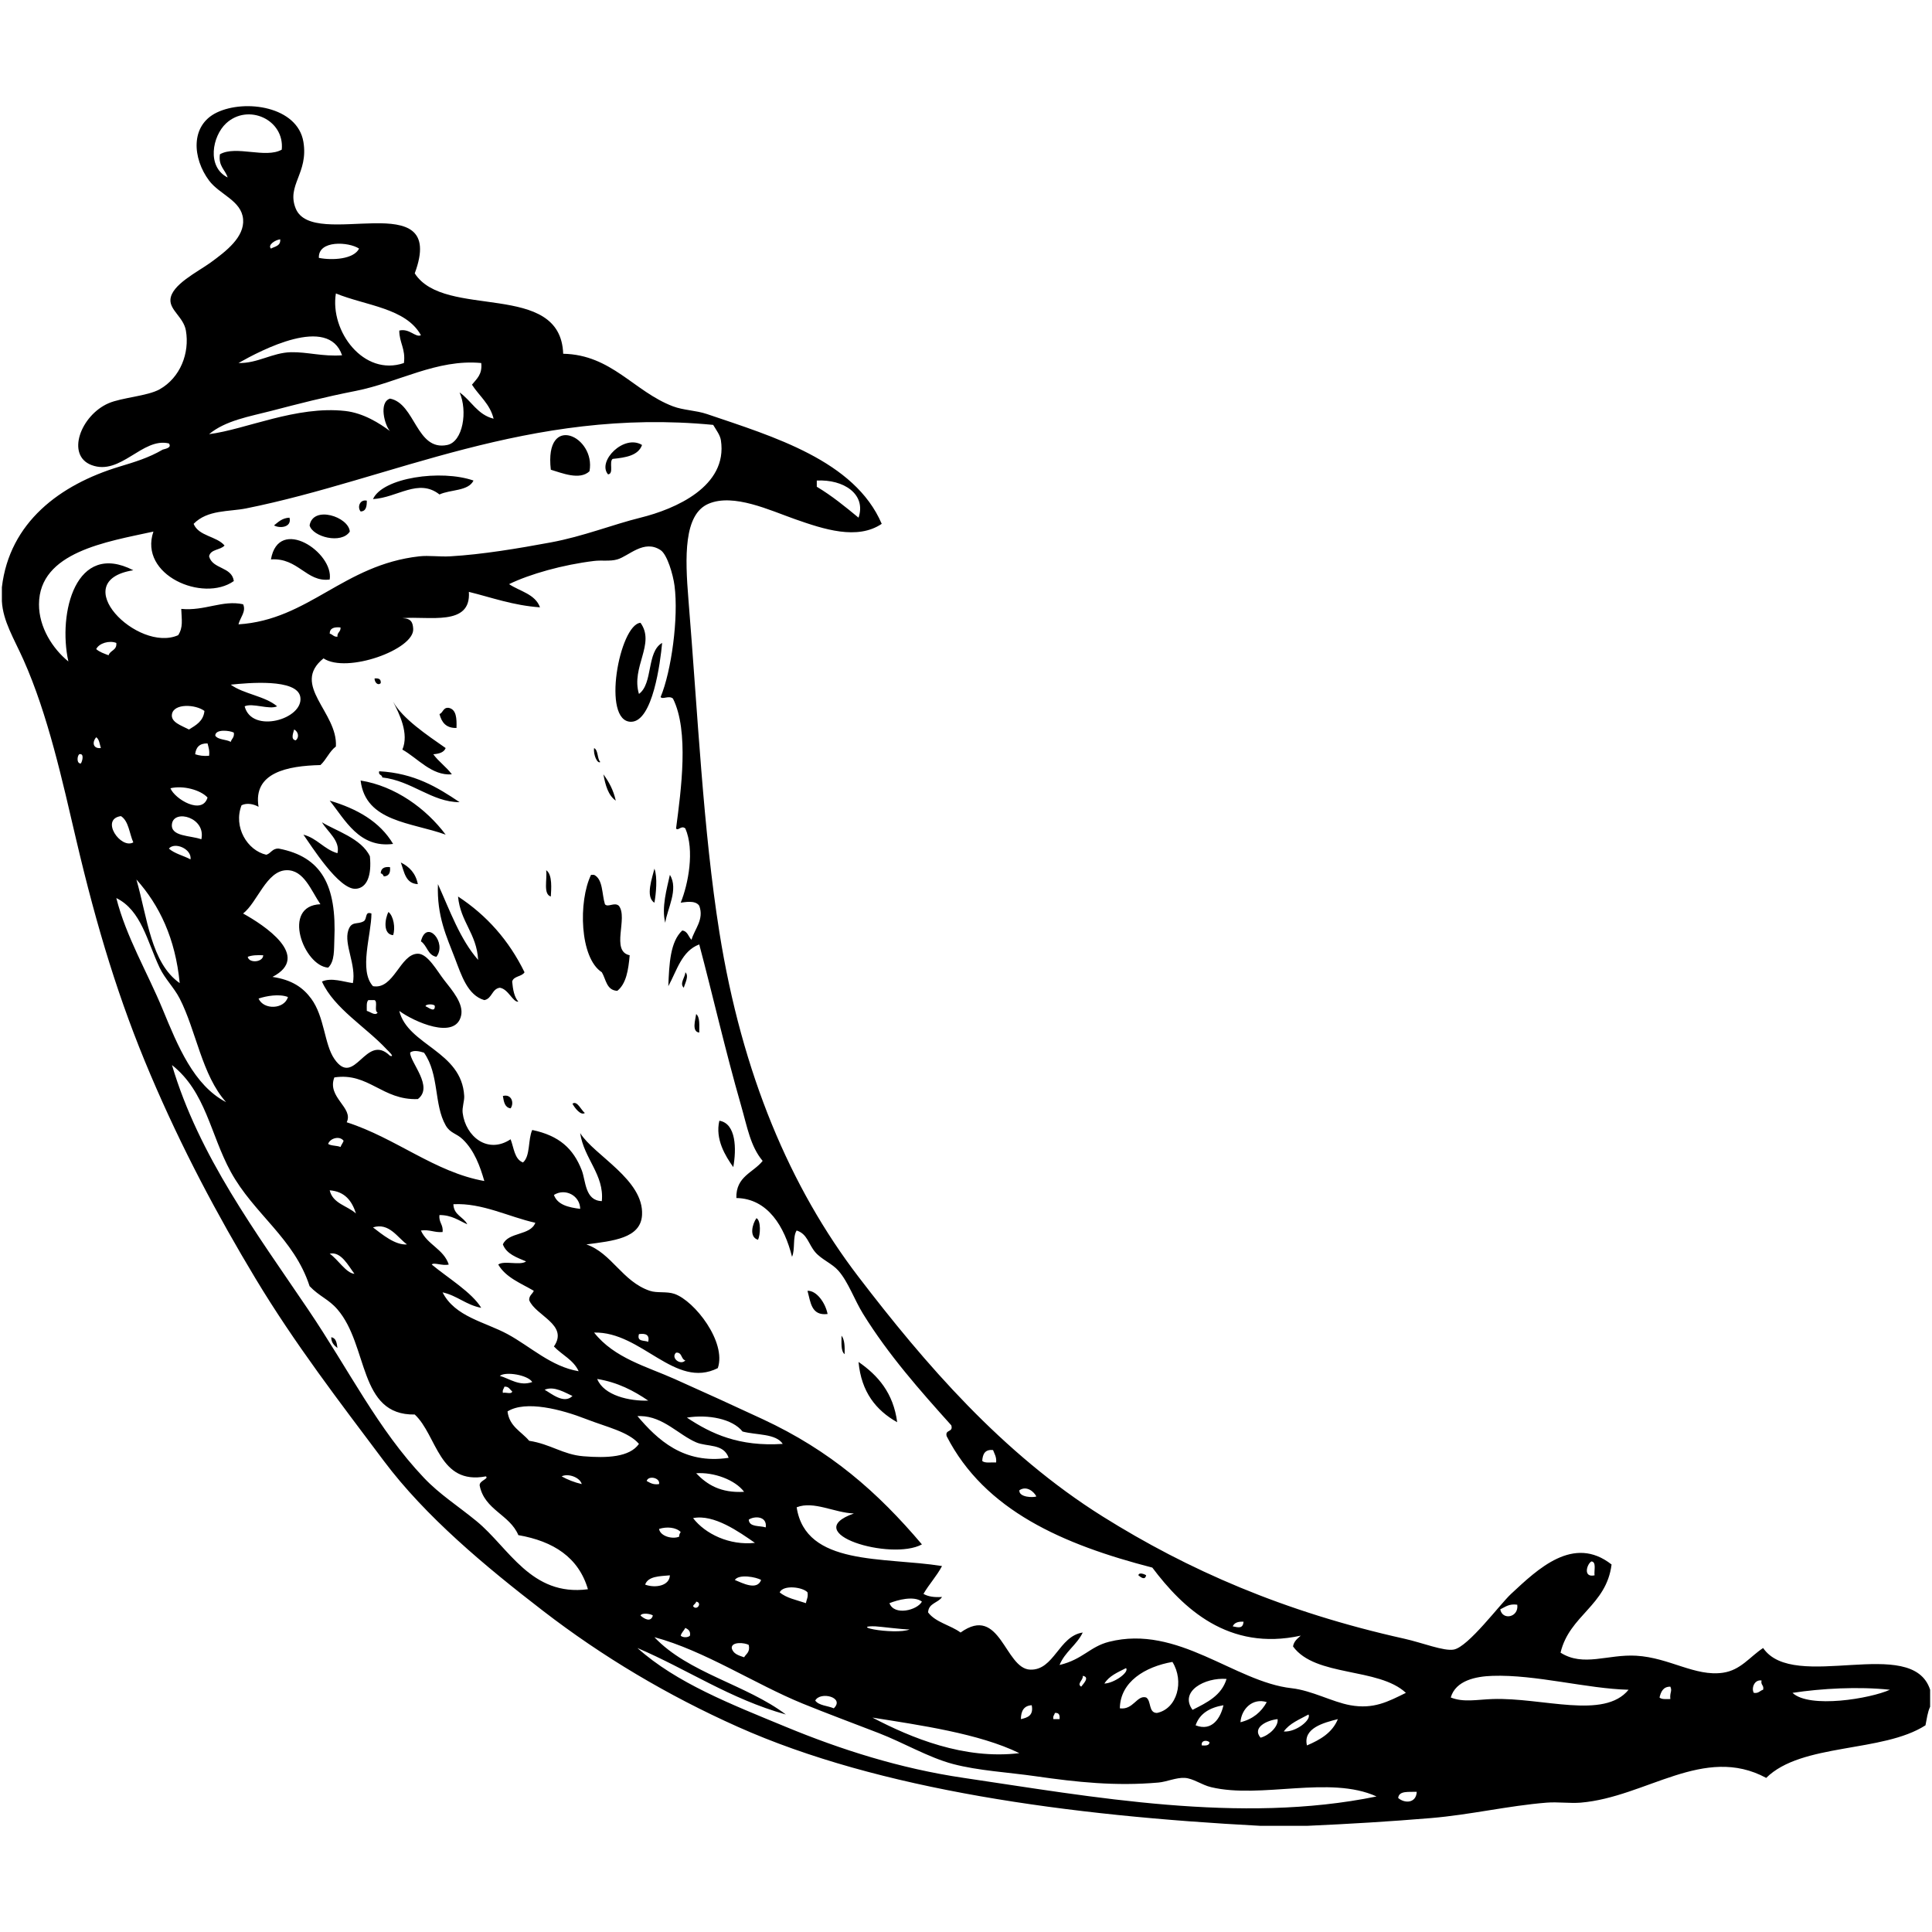
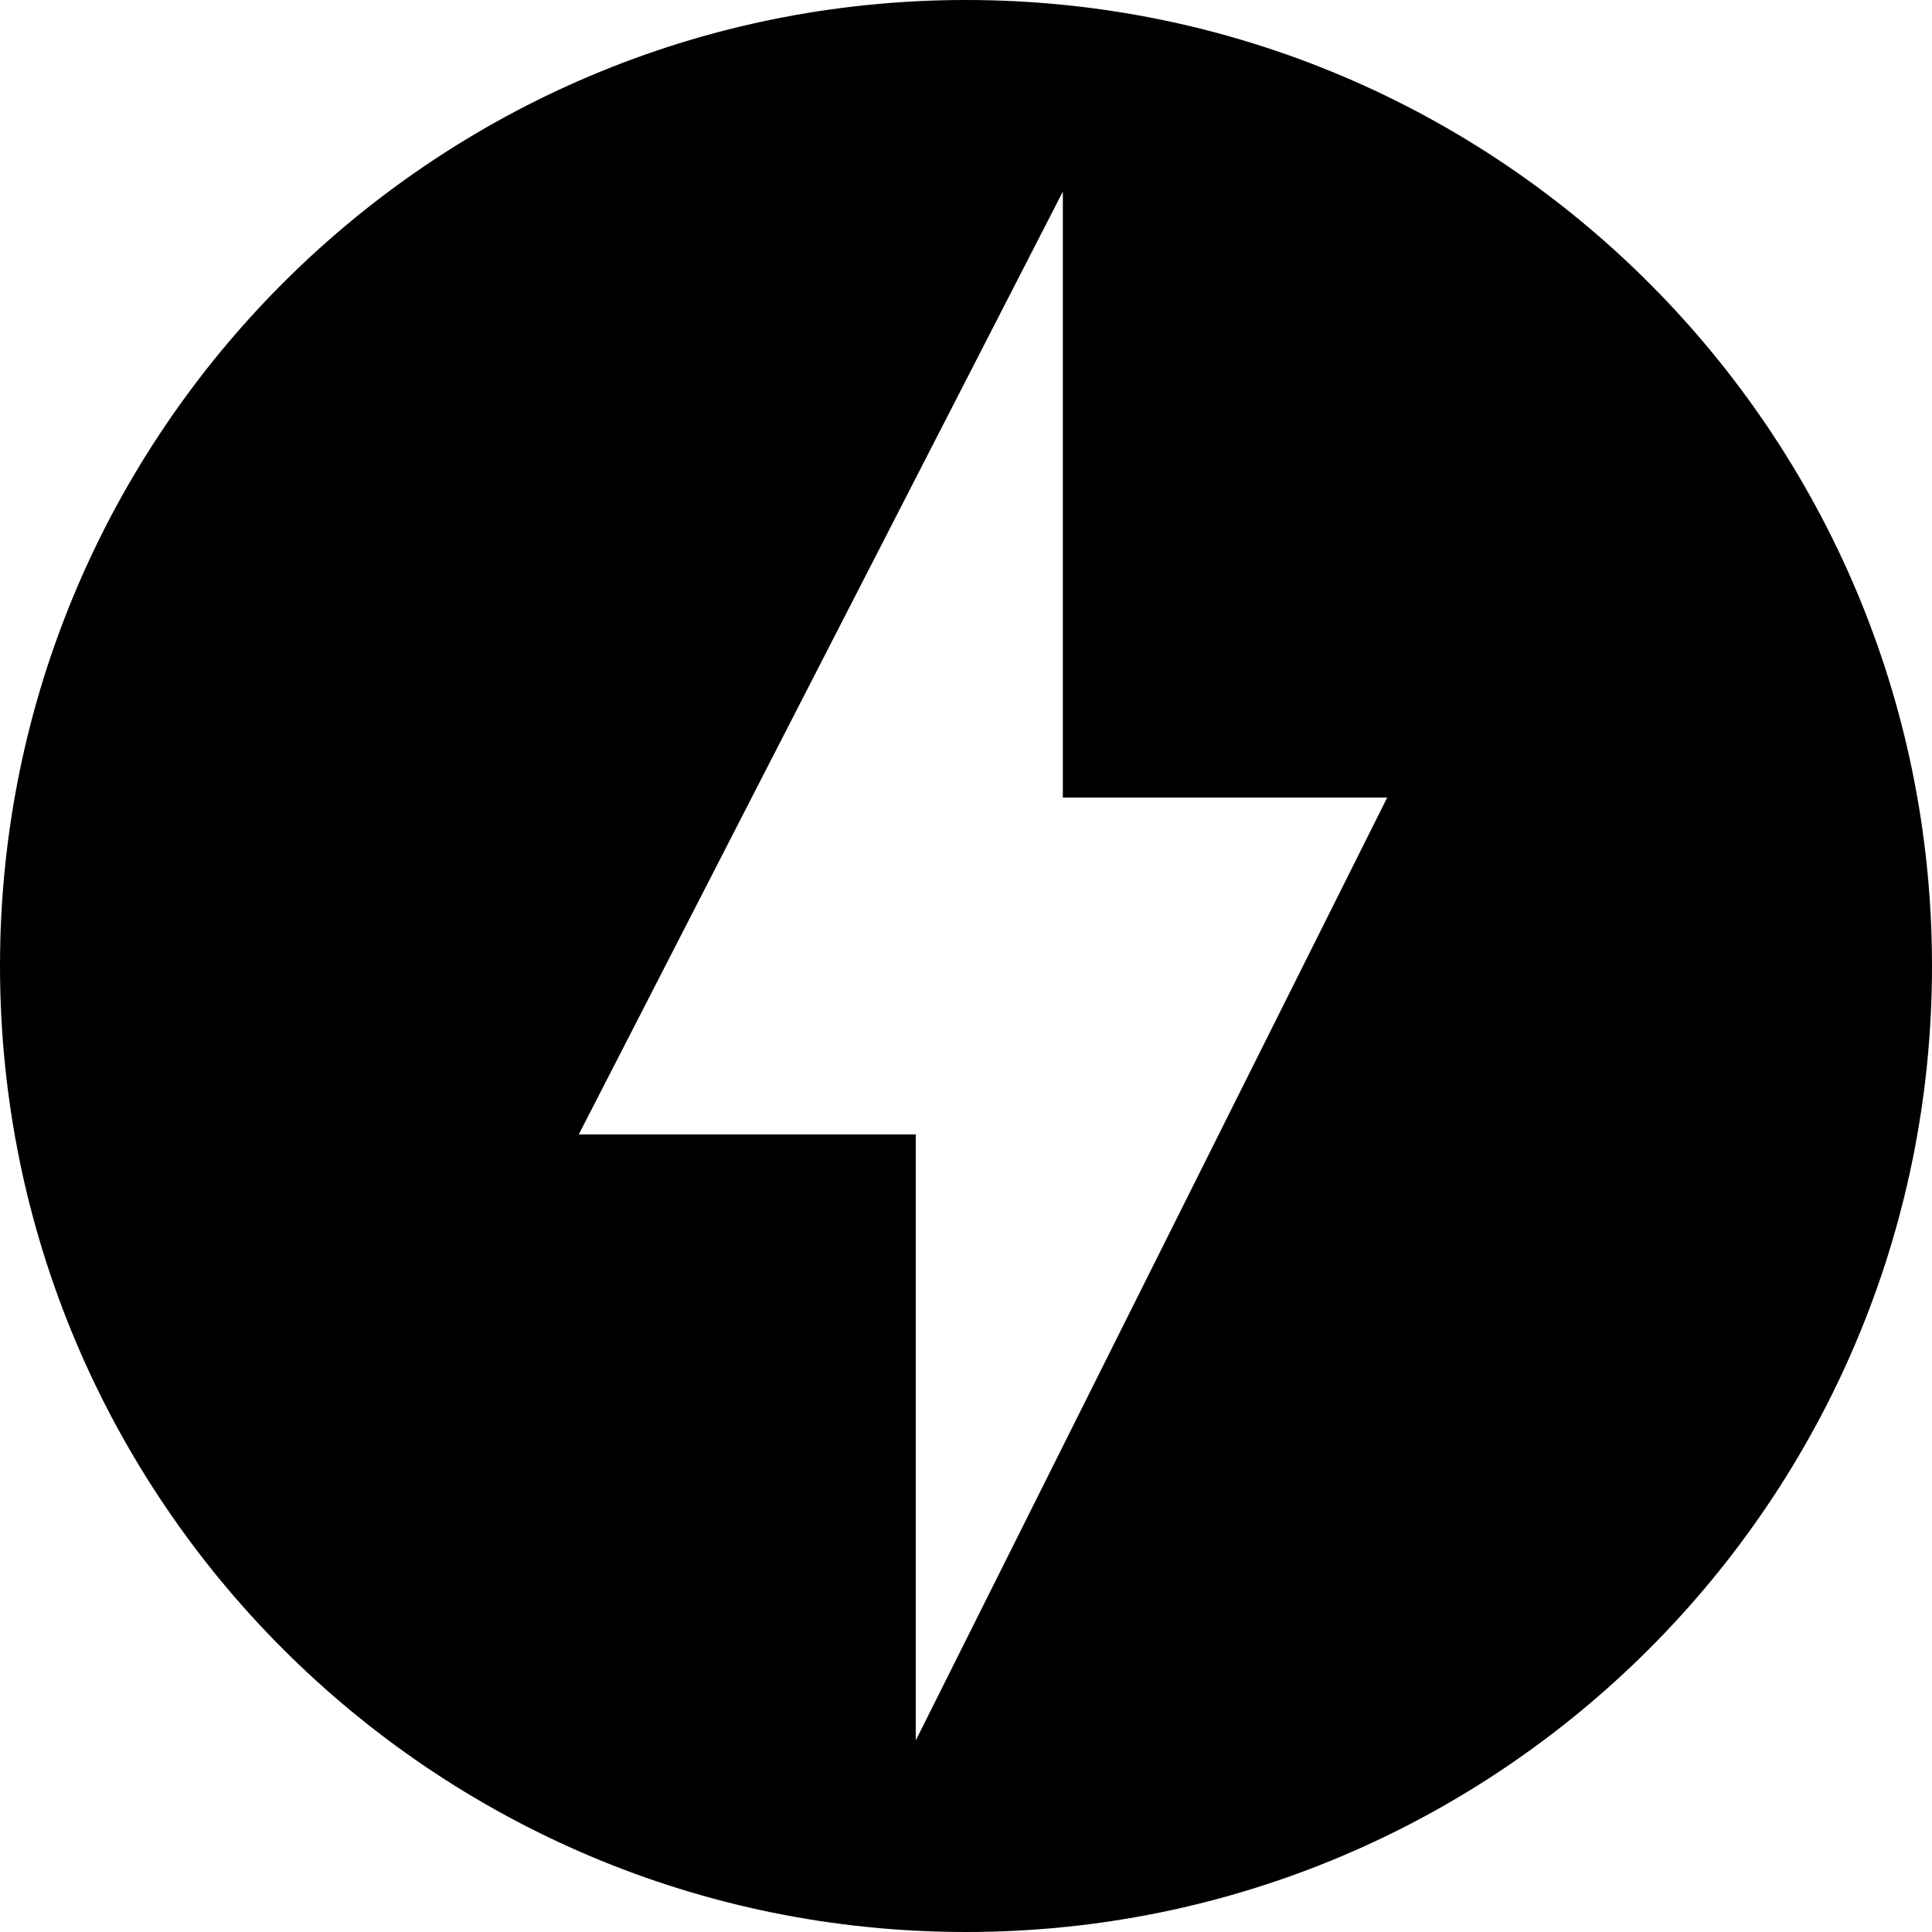
- <svg xmlns="http://www.w3.org/2000/svg" fill="#000000" version="1.1" width="800px" height="800px" viewBox="0 0 512 512" enable-background="new 0 0 512 512" xml:space="preserve">
-   <g id="e6c6b53d3c8160b22dad35a0f7103ecc">
-     <path display="inline" fill-rule="evenodd" clip-rule="evenodd" d="M145.973,124.482c-1.766-15.299,12.003-8.814,10.244,0.41   C153.633,127.35,148.86,125.334,145.973,124.482z M162.363,121.613c3.468-0.354,6.774-0.874,7.787-3.687   c-4.797-2.957-11.965,4.339-9.016,7.787C162.771,125.574,161.323,122.351,162.363,121.613z M116.468,131.038   c2.888-1.343,7.633-0.836,9.016-3.687c-8.596-2.994-24.076-0.784-26.638,4.917C105.399,131.863,110.879,126.663,116.468,131.038z    M97.207,132.679c-1.862-0.391-2.58,1.724-1.638,2.867C97.024,135.498,97.218,134.19,97.207,132.679z M92.699,140.875   c-0.262-3.909-9.718-7.03-10.653-1.639C82.864,142.297,90.491,144.266,92.699,140.875z M76.719,137.188   c-1.953,0.091-2.957,1.142-4.099,2.048C74.106,140.102,77.398,139.792,76.719,137.188z M71.803,148.25   c7.218-0.507,9.415,6.13,15.569,5.327C88.519,146.433,73.837,136.606,71.803,148.25z M169.329,183.899   c-2.152-7.142,4.438-13.272,0.409-18.851c-5.578,0.445-10.402,26.334-2.458,26.23c5.704-0.079,7.715-15.738,8.194-20.898   C171.298,172.754,173.117,181.132,169.329,183.899z M100.896,181.034c0.124-1.083-0.568-1.347-1.639-1.233   C99.284,180.907,100.193,181.772,100.896,181.034z M120.976,192.917c0.079-2.539-0.021-4.897-2.048-5.327   c-1.543-0.175-1.451,1.281-2.46,1.641C117.031,191.397,118.175,192.988,120.976,192.917z M101.306,206.031   c7.857,0.884,13.118,6.552,20.489,6.554c-5.878-3.957-11.985-7.683-21.309-8.194C100.189,205.509,101.3,205.216,101.306,206.031z    M163.183,212.177c-0.611-2.805-1.828-5.005-3.277-6.968C160.439,208.089,161.174,210.768,163.183,212.177z M118.106,221.191   c-5.143-6.882-13.337-12.879-22.537-14.343C96.868,217.841,109.088,217.92,118.106,221.191z M104.175,223.648   c-3.512-5.911-9.533-9.317-16.803-11.471C91.458,217.255,95.201,224.823,104.175,223.648z M85.324,217.914   c1.399,2.429,4.916,4.912,4.099,8.195c-3.593-1.05-5.34-3.949-9.016-4.917c1.952,2.711,9.402,14.729,13.931,14.345   c2.891-0.25,4.198-3.441,3.688-8.606C95.811,222.176,88.76,220.078,85.324,217.914z M106.223,228.568   c0.911,2.505,1.231,5.598,4.509,5.735C110.174,231.448,108.506,229.699,106.223,228.568z M103.354,229.799   c-1.528-0.167-2.403,0.324-2.457,1.636c0.459,0.09,0.638,0.454,0.818,0.819C103.025,232.203,103.521,231.327,103.354,229.799z    M173.427,239.222c0.427-2.316,0.861-6.778,0-9.016C172.901,232.508,170.922,237.686,173.427,239.222z M144.743,230.616   c0.313,2.422-0.858,6.323,1.229,6.97C146.063,235.793,146.481,231.755,144.743,230.616z M164.002,240.042   c-1.189-1.054-2.895,0.539-3.688-0.408c-0.838-2.713-0.491-6.61-2.868-7.787c-0.271,0-0.546,0-0.818,0   c-3.375,6.99-3.042,22.007,2.867,25.814c1.116,1.891,1.225,4.787,4.098,4.92c2.362-1.875,2.942-5.524,3.279-9.428   C161.743,252.076,166.521,243.235,164.002,240.042z M176.297,244.547c0.505-3.628,3.607-8.905,1.229-12.7   C176.741,235.438,175.255,240.499,176.297,244.547z M104.175,247.83c0.653-1.873,0.14-5.05-1.23-6.148   C101.989,243.476,101.433,247.608,104.175,247.83z M111.55,249.467c1.655,1.077,1.782,3.68,4.099,4.098   C118.532,249.885,113.063,243.399,111.55,249.467z M181.623,257.661c0.003,1.256-1.643,2.974-0.409,4.097   C181.451,260.743,182.698,258.631,181.623,257.661z M185.31,273.643c-0.017-1.892,0.231-4.05-0.818-4.915   C184.308,270.187,183.227,273.418,185.31,273.643z M133.269,290.447c0.243,1.526,0.492,3.057,2.048,3.277   C136.322,292.318,135.58,289.828,133.269,290.447z M151.709,292.497c0.57,1.082,2.208,3.231,3.277,2.454   C154.038,294.252,152.944,291.55,151.709,292.497z M190.637,297.005c-1.151,4.879,1.574,9.324,3.689,12.293   C195.192,304.541,195.111,297.729,190.637,297.005z M200.884,328.552c0.619-1.239,0.838-5.057-0.41-5.73   C199.395,324.302,198.433,327.845,200.884,328.552z M219.32,348.226c-0.593-3.011-2.952-6.263-5.325-6.15   C214.825,345.069,214.969,348.754,219.32,348.226z M223.012,353.961c0.017,1.896-0.229,4.059,0.818,4.915   C223.883,356.917,223.855,355.029,223.012,353.961z M87.782,354.372c0.006,1.501,0.809,2.196,1.641,2.869   C89.259,355.898,89.067,354.593,87.782,354.372z M237.764,376.907c-1.009-7.727-5.073-12.404-10.244-15.977   C228.26,368.927,232.179,373.755,237.764,376.907z M303.74,417.478c-0.249-0.232-1.946-0.956-2.05,0   C302.306,417.952,303.416,418.917,303.74,417.478z M511.501,447.802c0,1.506,0,3.003,0,4.508c-0.666,1.385-0.882,3.215-1.231,4.916   c-11.395,7.318-32.803,4.624-42.209,13.935c-16.497-8.887-31.829,5.111-49.17,6.559c-2.865,0.236-6.051-0.241-9.021,0   c-10.246,0.827-20.252,3.223-30.731,4.096c-10.745,0.895-21.512,1.551-32.781,2.05c-4.101,0-8.196,0-12.293,0   c-50.825-2.669-101.077-9.506-138.508-26.228c-18.661-8.338-35.838-18.567-51.632-30.735c-15.37-11.835-31.147-24.993-42.21-39.747   c-11.778-15.711-23.562-30.989-34.012-48.352c-10.081-16.759-19.504-34.412-27.864-54.094   c-8.247-19.408-14.123-38.613-19.672-62.287c-3.627-15.484-7.455-33.015-13.932-47.534c-2.522-5.654-5.458-10.282-5.736-15.574   c0-1.227,0-2.46,0-3.687c2.021-17.212,15.407-27.203,31.143-31.965c3.94-1.191,7.771-2.329,11.474-4.508   c0.241-0.139,2.602-0.38,1.641-1.638c-7.011-1.687-12.779,8.635-20.489,5.737c-6.845-2.574-2.904-13.172,4.508-16.391   c3.46-1.503,10.33-1.894,13.521-3.688c5.502-3.092,7.999-9.625,6.968-15.572c-0.611-3.514-4.258-5.364-4.098-8.196   c0.224-3.949,7.285-7.383,10.653-9.835c4.121-2.999,8.999-6.745,8.606-11.474c-0.414-4.94-6.224-6.514-9.016-10.244   C51.027,42,50.332,33.25,57.458,29.821c7.471-3.595,21.39-1.636,22.949,7.787c1.374,8.305-4.522,11.469-2.051,17.62   c4.604,11.446,40.409-6.672,31.556,17.212c7.874,12.343,38.645,1.784,39.339,21.309c12.834,0.258,18.732,9.997,29.094,13.933   c2.777,1.054,6.084,1.054,9.016,2.048c17.476,5.94,39.132,12.312,46.305,29.095c-6.482,4.367-15.328,1.443-22.946-1.229   c-6.627-2.327-16.287-6.935-22.949-4.099c-6.605,2.813-6.252,14.098-5.327,25.405c2.46,30.102,3.903,61.151,8.194,88.104   c5.993,37.623,18.803,67.756,36.883,91.384c17.49,22.859,38.037,46.796,64.743,63.518c22.535,14.105,47.853,25.234,79.91,32.37   c4.754,1.061,10.501,3.377,13.112,2.869c3.871-0.744,12.201-12.001,15.166-14.75c7.049-6.554,16.534-15.724,26.631-7.789   c-1.372,10.925-11.161,13.433-13.523,23.362c6.071,3.863,12.509,0.366,20.082,0.815c8.812,0.524,15.569,5.577,22.951,4.508   c4.711-0.682,7.069-4.191,10.653-6.554C475.388,448.642,506.78,433.147,511.501,447.802z M422.574,417.478   c-0.174-1.322,0.541-3.543-0.818-3.684C420.574,414.393,419.406,418.16,422.574,417.478z M216.457,128.99   c4.014,2.404,7.548,5.292,11.063,8.199c2.116-6.231-3.957-10.217-11.063-9.837C216.457,127.896,216.457,128.443,216.457,128.99z    M326.688,431.001c1.563,0.329,2.694,0.641,2.869-1.227C328.097,429.679,327.104,430.045,326.688,431.001z M270.136,394.938   c-0.138,1.93,3.755,1.967,4.512,1.639C274.007,395.296,272.065,393.633,270.136,394.938z M260.301,387.154   c0.682,0.69,2.407,0.324,3.688,0.411c0.137-1.501-0.458-2.278-0.819-3.281C261.016,384.048,260.421,385.361,260.301,387.154z    M181.623,219.55c-1.112-0.942-1.919,0.784-2.459,0c1.335-10.166,3.48-25.818-0.819-34.418c-1.063-0.928-2.745,0.326-3.277-0.412   c2.861-6.83,4.793-21.075,3.687-29.504c-0.389-2.971-1.932-8.255-3.687-9.425c-4.41-2.936-8.423,1.576-11.476,2.459   c-1.921,0.56-4.057,0.16-6.146,0.408c-8.263,0.996-17.031,3.46-22.537,6.146c2.87,1.913,6.938,2.624,8.194,6.146   c-7.14-0.505-12.71-2.583-18.851-4.096c0.655,9.245-10.683,6.348-17.619,6.968c2.396,0.052,2.78,1.21,2.869,2.867   c0.285,5.439-17.613,11.885-23.768,7.789c-8.779,7.078,3.863,14.308,3.278,23.358c-1.726,1.279-2.523,3.485-4.098,4.913   c-8.725,0.212-17.902,1.967-16.394,11.066c-1.179-0.688-3.039-1.147-4.508-0.412c-2.23,5.745,1.514,11.981,6.559,13.116   c1.271-0.37,1.567-1.711,3.278-1.639c11.396,2.179,15.408,9.737,14.753,24.174c-0.114,2.486,0.133,5.73-1.639,7.379   c-6.467-0.443-12.463-16.405-2.05-16.8c-2.497-3.674-4.388-9.155-9.016-9.018c-5.305,0.158-7.686,8.542-11.474,11.475   c5.46,3.017,18.283,11.343,7.785,16.801c5.197,0.779,8.097,2.84,10.244,5.734c3.578,4.832,3.464,12.072,6.148,15.985   c5.431,7.922,8.298-7.106,14.75-0.823c1.524,0.524-0.671-1.48-0.819-1.635c-5.535-5.976-13.977-10.874-17.21-18.031   c2.485-1.139,5.816,0.104,8.194,0.408c0.94-4.814-2.405-10.262-1.229-13.936c0.847-2.634,2.41-1.474,4.099-2.456   c0.993-0.578,0.216-2.73,2.05-2.048c-0.011,5.626-3.401,15.094,0.407,19.259c5.561,0.998,7.167-8.565,11.886-8.605   c2.636-0.023,5.127,4.617,6.965,6.966c2.208,2.819,5.209,6.283,4.508,9.423c-1.476,6.62-12.594,1.58-16.391-1.23   c2.314,9.186,16.553,10.612,17.21,22.543c0.075,1.331-0.597,3.031-0.409,4.504c0.805,6.296,6.676,10.975,12.702,6.97   c0.886,2.258,1.002,5.285,3.281,6.146c1.996-1.688,1.287-6.089,2.457-8.608c7.15,1.497,10.883,4.94,13.112,10.654   c1.104,2.827,0.819,8.067,5.327,8.196c0.69-6.986-4.784-11.315-5.735-18.031c3.673,5.926,16.922,12.338,16.392,21.72   c-0.352,6.188-7.706,6.861-14.753,7.785c6.716,2.308,9.529,9.83,16.801,12.292c1.954,0.666,4.464,0.096,6.556,0.823   c5.321,1.851,13.829,12.759,11.476,19.67c-11.338,5.714-20.184-9.73-32.784-9.423c5.313,6.774,14.004,9.028,21.309,12.293   c7.862,3.51,15.734,7.106,23.358,10.653c17.972,8.359,30.447,19.296,42.209,33.193c-8.161,4.45-32.897-2.952-18.031-8.2   c-5.171-0.175-10.644-3.418-15.164-1.634c2.396,15.636,22.968,13.095,38.522,15.569c-1.416,2.682-3.412,4.786-4.919,7.377   c1.199,0.707,2.856,0.965,4.919,0.819c-0.996,1.597-3.589,1.601-3.69,4.096c1.992,2.653,5.935,3.356,8.606,5.327   c10.531-7.552,11.712,9.581,18.44,9.835c6.358,0.237,7.577-8.899,13.936-9.835c-1.598,3.323-4.725,5.111-6.146,8.608   c6.226-1.505,8.001-4.857,13.107-6.15c18.298-4.629,33.298,10.612,48.355,12.297c5.414,0.603,10.796,3.643,15.573,4.508   c6.176,1.114,9.973-0.919,14.751-3.277c-7.277-6.795-23.986-4.149-29.912-12.297c0.229-1.409,1.193-2.083,2.05-2.865   c-19.18,4.213-31.256-7.281-39.34-18.031c-23.662-6.112-44.421-15.133-54.504-34.831c-0.484-1.855,1.817-0.915,1.233-2.87   c-8.319-9.257-16.634-18.655-23.358-29.505c-2.324-3.746-3.915-8.454-6.558-11.473c-1.674-1.913-4.483-2.966-6.146-4.92   c-1.821-2.142-2.069-4.824-4.92-5.734c-1.096,1.634-0.361,5.098-1.227,6.965c-1.971-7.913-6.362-15.428-14.752-15.573   c-0.156-5.755,4.493-6.703,6.965-9.835c-3.254-3.913-4.038-8.841-5.736-14.75c-4.128-14.359-7.539-29.359-11.066-42.62   c-4.674,1.745-5.913,6.926-8.194,11.065c0.225-5.92,0.502-11.792,3.689-14.755c1.457,0.183,1.617,1.664,2.457,2.46   c0.77-2.792,3.412-5.396,2.048-9.014c-1.058-1.634-4.151-0.872-4.915-0.819C182.414,234.271,184.112,225.289,181.623,219.55z    M346.357,462.557c3.543-1.514,6.732-3.377,8.192-6.97C350.698,456.552,345.268,458.007,346.357,462.557z M346.765,454.36   c-2.37,1.313-5.036,2.341-6.554,4.508C343.608,459.071,347.588,455.661,346.765,454.36z M334.064,460.506   c2.32-0.619,4.803-3.015,4.508-4.919C335.878,455.857,331.711,457.778,334.064,460.506z M335.703,451.079   c-3.688-1.165-6.699,1.722-6.97,5.331C332.019,455.595,334.243,453.72,335.703,451.079z M324.226,451.902   c-3.602,0.628-6.296,2.162-7.377,5.323C321.252,458.972,323.506,455.188,324.226,451.902z M318.491,462.557   c1.015,0.058,1.987,0.074,2.05-0.823C319.926,461.084,318.204,461.134,318.491,462.557z M325.049,444.933   c-5.734-0.44-12.592,3.281-9.016,8.196C319.851,451.208,323.718,449.341,325.049,444.933z M296.771,452.722   c3.581,0.503,4.517-3.593,6.97-2.874c1.423,0.898,0.558,4.088,2.865,4.101c5.36-1.09,7.29-8.404,4.097-13.523   C303.479,441.697,296.87,445.673,296.771,452.722z M298.409,442.067c-2.175,1.102-4.491,2.059-5.734,4.096   C295.356,446.047,299.349,443.09,298.409,442.067z M286.94,444.117c0.229,1.09-1.688,2.084-0.416,2.865   C286.865,446.467,289.02,444.441,286.94,444.117z M279.563,453.948c-0.129,0.558-0.586,0.782-0.407,1.639c0.541,0,1.09,0,1.639,0   C280.906,454.514,280.64,453.827,279.563,453.948z M273.417,451.902c-2.071,0.116-2.854,1.518-2.87,3.685   C272.331,455.191,273.957,454.63,273.417,451.902z M232.024,431.001c-2.525-0.111-3.295,0.279-0.407,0.824   c2.751,0.507,7.604,0.773,9.426,0C238.88,431.8,233.291,431.06,232.024,431.001z M244.321,424.447   c-2.144-1.63-6.454-0.449-8.605,0.408C236.957,428.265,243.051,426.751,244.321,424.447z M231.21,455.179   c10.22,5.356,24.292,11.203,38.926,9.424C259.502,459.396,243.688,457.175,231.21,455.179z M216.046,450.671   c0.979,1.344,3.291,1.352,4.915,2.051C223.986,449.798,217.337,448.151,216.046,450.671z M177.525,417.478   c-2.766,0.241-5.776,0.233-6.556,2.462C173.604,420.917,177.417,420.31,177.525,417.478z M169.738,428.132   c0.963,0.873,2.734,1.913,3.279,0C172.593,427.699,170.092,427.288,169.738,428.132z M174.656,393.3   c0.372-1.713-2.891-2.361-3.277-0.818C172.277,392.946,173.055,393.537,174.656,393.3z M179.985,407.231   c-0.02-0.562,0.193-0.898,0.409-1.227c-1.221-1.261-3.69-1.485-5.738-0.819C174.984,407.156,178.266,407.979,179.985,407.231z    M180.395,433.463c0.524,0.558,1.934,0.558,2.458,0c0.193-1.289-0.512-1.676-1.229-2.054   C181.256,432.137,180.634,432.606,180.395,433.463z M193.099,386.335c-1.335-3.859-5.688-2.841-8.607-4.097   c-4.691-2.021-8.696-6.845-14.753-6.965c-0.272,0-0.547,0-0.817,0C174.19,381.481,181.162,388.152,193.099,386.335z    M171.788,371.177c-3.825-2.599-8.015-4.832-13.523-5.738C160.016,369.834,166.832,371.348,171.788,371.177z M184.491,390.431   c2.873,3.003,6.479,5.273,12.704,4.916C194.802,392.136,189.084,390.077,184.491,390.431z M200.063,408.874   c-4.219-2.924-10.855-7.668-16.391-6.559C186.874,406.491,193.311,409.618,200.063,408.874z M184.491,424.447   c-0.099,0.583-0.674,0.687-0.819,1.223C184.682,426.988,186.202,424.722,184.491,424.447z M193.916,436.74   c0.348,1.563,1.853,1.971,3.279,2.458c0.555-0.948,1.646-1.36,1.229-3.277C197.428,435.322,193.846,434.977,193.916,436.74z    M201.703,418.709c-1.269-0.777-5.897-1.646-6.968,0C196.723,419.516,200.628,421.604,201.703,418.709z M202.932,404.773   c0.41-3.048-3.038-3.061-4.508-2.05C198.562,404.773,201.274,404.25,202.932,404.773z M207.439,382.646   c-1.851-2.795-6.992-2.296-10.654-3.277c-2.682-3.368-9.095-4.591-14.752-3.688C188.512,379.997,195.881,383.415,207.439,382.646z    M206.62,421.985c1.76,1.519,4.519,2.038,6.966,2.87c0.131-0.965,0.646-1.539,0.409-2.87   C212.802,420.609,207.625,419.898,206.62,421.985z M171.788,355.599c0.41-1.912-0.715-2.287-2.459-2.046   C168.711,355.674,170.755,355.129,171.788,355.599z M181.623,360.519c-1.197-0.304-0.794-2.208-2.459-2.05   C177.654,359.854,180.374,361.962,181.623,360.519z M153.348,363.388c-1.36-3.007-4.425-4.316-6.556-6.558   c3.996-5.789-4.92-8.159-6.557-12.293c-0.019-1.247,0.865-1.593,1.229-2.462c-3.443-2.017-7.419-3.505-9.426-6.961   c1.585-1.147,5.81,0.341,7.375-0.823c-2.482-1.069-5.162-1.938-6.146-4.508c1.437-3.344,7.279-2.279,8.605-5.735   c-7.059-1.559-14.072-5.31-21.72-4.919c0.087,2.919,2.685,3.326,3.688,5.327c-2.267-1.007-4.101-2.458-7.375-2.458   c-0.245,2.021,1.064,2.487,0.821,4.508c-2.235,0.183-3.368-0.731-5.739-0.407c1.69,3.771,6.024,4.902,7.378,9.016   c-1.676,0.424-3.951-0.666-4.508,0c4.326,3.593,10.644,7.381,13.111,11.469c-4.025-0.748-6.329-3.227-10.242-4.096   c3.276,6.487,11.253,7.839,17.21,11.065C140.594,356.854,146.058,362.178,153.348,363.388z M144.332,368.304   c1.713,0.936,5.123,3.908,7.377,1.643C149.809,369.105,146.82,367.193,144.332,368.304z M141.055,366.253   c-1.153-1.867-7.036-2.861-8.604-1.639C135.125,365.384,137.645,367.459,141.055,366.253z M133.678,367.484   c-0.129,0.557-0.582,0.781-0.409,1.643c0.721-0.237,2.407,0.49,2.459-0.412C135.092,368.258,134.873,367.384,133.678,367.484z    M128.351,312.982c-1.118-3.851-2.611-8.071-5.736-11.062c-1.683-1.613-3.313-1.58-4.508-3.693   c-3.167-5.572-1.649-13.439-5.737-19.254c-0.967-0.315-2.832-0.811-3.688,0c0.077,2.687,6.313,9.058,2.051,12.293   c-9.424,0.374-13.052-7.128-22.128-5.739c-2.044,5.294,5.182,8.014,3.276,11.886C104.917,301.597,115.27,310.662,128.351,312.982z    M98.846,325.275c2.408,1.834,5.889,4.766,9.016,4.508C105.385,328.028,103.106,323.895,98.846,325.275z M94.338,321.591   c-1.063-3.307-2.906-5.835-6.966-6.146C88.198,318.987,92.047,319.512,94.338,321.591z M87.372,332.245   c2.194,1.501,4.373,5.181,6.557,5.327C92.332,335.48,90.386,331.559,87.372,332.245z M90.242,303.967   c0.212-0.607,0.604-1.031,0.819-1.639c-1.051-1.447-3.642-0.657-4.097,0.823C87.77,303.709,89.304,303.543,90.242,303.967z    M153.759,320.359c-0.058-3.526-3.975-5.572-6.967-3.685C147.74,319.278,150.597,319.969,153.759,320.359z M115.236,266.682   c0.069-0.678-2.523-0.678-2.457,0C113.341,266.806,115.251,268.532,115.236,266.682z M99.258,265.039c-0.547,0-1.094,0-1.641,0   c-0.563,0.527-0.405,1.784-0.41,2.865c0.749,0.112,2.298,1.48,2.87,0.415C99.063,267.962,100.195,265.467,99.258,265.039z    M68.521,264.627c1.358,3.09,6.855,2.861,7.787-0.407C73.976,263.317,70.541,263.945,68.521,264.627z M69.753,253.153   c-1.585-0.079-3.021-0.013-4.101,0.412C65.971,255.353,69.742,255.035,69.753,253.153z M73.439,187.18   c-2.106,0.973-6.498-0.975-8.604,0c1.865,7.383,15.688,3.408,14.753-2.46c-0.794-4.978-13.939-3.745-18.441-3.277   C64.636,183.963,70.182,184.427,73.439,187.18z M57.049,194.965c0.771,1.142,2.89,0.934,4.098,1.639   c0.237-0.854,1.017-1.168,0.819-2.458C60.891,193.578,57.023,193.131,57.049,194.965z M77.949,193.327   c-0.221,0.894-0.994,2.651,0.407,2.869C79.332,195.508,79.128,193.921,77.949,193.327z M89.423,168.739   c-0.108-1.198,0.925-1.256,0.819-2.458c-1.666-0.163-2.857,0.149-2.87,1.638C88.152,168.097,88.401,168.802,89.423,168.739z    M89.013,77.767c-1.632,10,7.378,22.097,18.029,18.439c0.497-3.774-1.225-5.329-1.229-8.604c2.718-0.659,4.318,1.951,5.736,1.229   C107.563,81.618,96.96,81.021,89.013,77.767z M84.503,68.342c3.602,0.713,9.255,0.352,10.656-2.459   C92.438,64.065,84.274,63.578,84.503,68.342z M74.668,39.656c0.788-7.959-8.938-12.357-14.75-6.965   c-3.633,3.368-5.211,11.502,0.409,14.343c-0.638-2.096-2.501-2.963-2.048-6.146C62.55,38.446,70.381,42.079,74.668,39.656z    M71.803,65.882c1.042-0.595,2.607-0.666,2.458-2.458C73.001,63.551,70.854,64.909,71.803,65.882z M63.195,96.206   c5.11,0.121,8.963-2.761,13.933-2.867c4.302-0.091,8.402,1.189,13.523,0.819C86.994,83.425,69.225,92.798,63.195,96.206z    M55.41,115.057c9.669-1.229,23.14-7.591,36.061-6.146c4.874,0.544,9.143,3.287,11.883,5.327c-1.397-1.491-3.052-7.61,0-8.604   c6.725,1.281,6.949,13.987,15.162,12.293c4.184-0.863,5.458-8.979,3.279-13.933c3.127,2.2,4.738,5.916,9.016,6.967   c-0.976-3.942-3.813-6.023-5.736-9.016c1.208-1.522,2.79-2.674,2.457-5.739c-11.727-1.127-22.136,5.203-33.193,7.377   c-8.581,1.69-14.967,3.364-22.535,5.327C66.114,110.385,59.783,111.42,55.41,115.057z M20.988,199.884   c-0.563,0.522-0.714,2.448,0.409,2.458C21.734,202.045,22.497,199.506,20.988,199.884z M35.328,151.12   c-17.969,2.851,1.184,21.961,11.886,17.212c1.355-2.081,0.934-3.988,0.819-6.97c6.235,0.611,10.926-2.426,16.393-1.227   c0.882,1.905-0.786,3.518-1.23,5.325c18.593-1.179,27.799-15.788,47.943-18.029c2.503-0.279,5.356,0.164,8.198,0   c8.483-0.495,17.88-2.067,26.636-3.689c8.591-1.588,16.446-4.747,23.766-6.554c9.187-2.271,23.163-8.271,21.311-20.491   c-0.212-1.391-1.177-2.641-2.05-4.098c-48.834-4.722-85.346,14.422-123.754,22.129c-4.614,0.925-10.224,0.31-13.934,4.096   c1.342,3.302,6.058,3.231,8.194,5.737c-1.068,1.252-3.709,0.932-4.096,2.87c0.904,3.466,6.042,2.694,6.556,6.558   c-8.157,5.75-25.261-1.584-21.309-13.114c-12.325,2.701-30.27,5.385-30.323,19.26c-0.025,6.115,3.62,11.771,7.784,15.162   C15.297,162.387,20.092,143.297,35.328,151.12z M50.492,227.749c0.373-2.775-4.188-4.718-5.736-2.867   C46.266,226.239,48.63,226.74,50.492,227.749z M36.149,233.076c2.898,10.076,3.841,22.113,11.474,27.456   C46.474,248.704,42.277,239.925,36.149,233.076z M53.36,222.422c1.276-5.785-7.211-8.051-7.785-4.099   C45.074,221.765,50.501,221.365,53.36,222.422z M55,211.356c-1.85-2.023-6.493-3.277-9.834-2.458   C46.345,211.799,53.599,216.092,55,211.356z M50.083,193.327c1.851-1.154,3.815-2.198,4.096-4.92   c-2.378-1.78-8.071-2.031-8.604,0.824C45.172,191.389,48.064,192.264,50.083,193.327z M55.41,200.292   c0.179-1.408-0.162-2.295-0.41-3.279c-2.102-0.052-3.083,1.015-3.278,2.871C52.742,200.228,53.917,200.419,55.41,200.292z    M26.725,198.244c-0.316-1.05-0.41-2.323-1.229-2.868C24.477,196.479,24.438,198.46,26.725,198.244z M30.823,170.38   c-1.839-0.717-4.561,0.048-5.327,1.638c0.86,0.776,2.098,1.181,3.278,1.637C29.188,172.299,31.041,172.374,30.823,170.38z    M35.328,223.241c-1.06-2.354-1.193-5.635-3.276-6.965C26.441,217.074,32,225.135,35.328,223.241z M43.115,267.496   c4.001,9.673,8.224,20.128,16.803,24.586c-6.415-7.137-7.929-18.946-12.295-27.455c-1.51-2.936-3.919-5.219-5.327-8.193   c-3.313-7.003-4.84-15.174-11.473-18.441C33.437,248.298,39.036,257.624,43.115,267.496z M155.808,421.167   c-2.48-8.446-9.137-12.722-18.441-14.343c-2.3-5.485-8.938-6.629-10.244-13.112c-0.212-1.331,2.538-1.801,1.641-2.458   c-12.472,2.362-12.912-10.857-18.851-16.393c-14.987,0.271-12.199-18.272-20.489-27.862c-2.368-2.744-4.716-3.377-7.377-6.146   c-4.095-12.691-14.782-19.129-20.899-30.323c-5.433-9.947-6.576-21.167-15.571-28.278c7.117,24.095,22.364,44.463,36.061,64.748   c10.964,16.23,18.42,31.688,30.733,44.663c4.184,4.403,8.908,7.352,13.934,11.473C134.854,410.146,140.741,423.15,155.808,421.167z    M154.167,393.3c-0.441-1.755-3.602-2.939-5.327-2.046C150.429,392.128,152.175,392.835,154.167,393.3z M169.329,382.646   c-2.776-3.235-8.588-4.467-13.932-6.555c-6.629-2.595-16.087-5.052-20.898-2.05c0.484,4.021,3.687,5.327,5.736,7.785   c5.693,0.877,8.951,3.655,14.341,4.096C160.929,386.447,166.862,386.164,169.329,382.646z M364.796,476.08   c-12.4-5.655-30.586,0.707-43.848-2.462c-2.503-0.599-4.716-2.32-6.965-2.458c-2.237-0.137-4.841,1.044-6.966,1.231   c-11.357,1.01-21.725-0.112-32.37-1.643c-7.469-1.073-15.424-1.493-22.132-3.277c-6.425-1.705-13.07-5.639-19.67-8.196   c-6.697-2.591-13.669-5.173-20.079-7.785c-12.646-5.152-26.086-14.068-39.34-17.619c8.941,9.498,24.334,12.55,34.834,20.489   c-14.838-4.15-26.034-11.939-39.34-17.62c10.367,9.282,24.833,14.904,39.34,20.896c14.447,5.972,30.146,11.024,47.122,13.523   C289.103,476.126,328.654,483.503,364.796,476.08z M375.45,474.849c-2.104,0.084-4.725-0.354-4.915,1.639   C372.318,478.018,375.317,477.859,375.45,474.849z M397.578,426.493c0.582,3.028,4.978,2.125,4.512-1.23   C399.856,424.946,398.888,425.895,397.578,426.493z M431.59,447.802c-11.016-0.266-24.605-4.071-36.063-3.685   c-4.396,0.146-9.739,1.198-11.062,5.73c3.381,1.372,7.003,0.549,11.062,0.416C408.818,449.814,425.058,455.786,431.59,447.802z    M442.656,446.982c-1.917-0.004-2.482,1.348-2.869,2.865c0.527,0.565,1.779,0.412,2.869,0.416   C442.461,448.45,443.218,448.222,442.656,446.982z M466.834,445.345c-2-0.304-2.745,2.183-2.05,3.28   c1.289,0.195,1.601-0.586,2.461-0.823C467.541,446.55,466.538,446.596,466.834,445.345z M500.843,447.802   c-8.389-0.894-18.186-0.341-25.813,0.823C479.521,452.854,495.652,450.155,500.843,447.802z M106.633,198.651   c4.042,2.246,7.772,6.978,13.114,6.558c-1.443-1.971-3.489-3.341-4.92-5.325c1.522-0.12,2.815-0.463,3.279-1.64   c-4.984-3.487-11.376-7.746-13.932-12.297C105.861,189.216,108.443,194.424,106.633,198.651z M159.086,201.933   c-0.877-0.898-0.482-3.073-1.641-3.688C157.184,200.028,158.338,202.521,159.086,201.933z M121.385,237.586   c0.628,6.747,4.94,9.806,5.327,16.8c-4.79-5.454-7.464-13.027-10.654-20.083c-0.313,8.535,2.267,13.823,4.508,19.674   c1.725,4.496,3.342,9.773,7.785,11.063c2.075-0.387,1.959-2.966,4.101-3.281c2.278,0.328,3.464,3.904,4.915,3.692   c-1.094-1.23-1.435-3.21-1.639-5.327c0.396-1.518,2.566-1.26,3.277-2.462C134.884,249.219,128.977,242.557,121.385,237.586z">
- 
- </path>
-   </g>
+ <svg xmlns="http://www.w3.org/2000/svg" fill="#000000" width="800px" height="800px" viewBox="0 0 24 24" role="img">
+   <path d="M12 0C5.375 0 0 5.375 0 12c0 6.627 5.375 12 12 12 6.626 0 12-5.373 12-12 0-6.625-5.373-12-12-12zm-.624 21.62v-7.528H7.19L13.203 2.38v7.528h4.029L11.376 21.62z" />
</svg>
